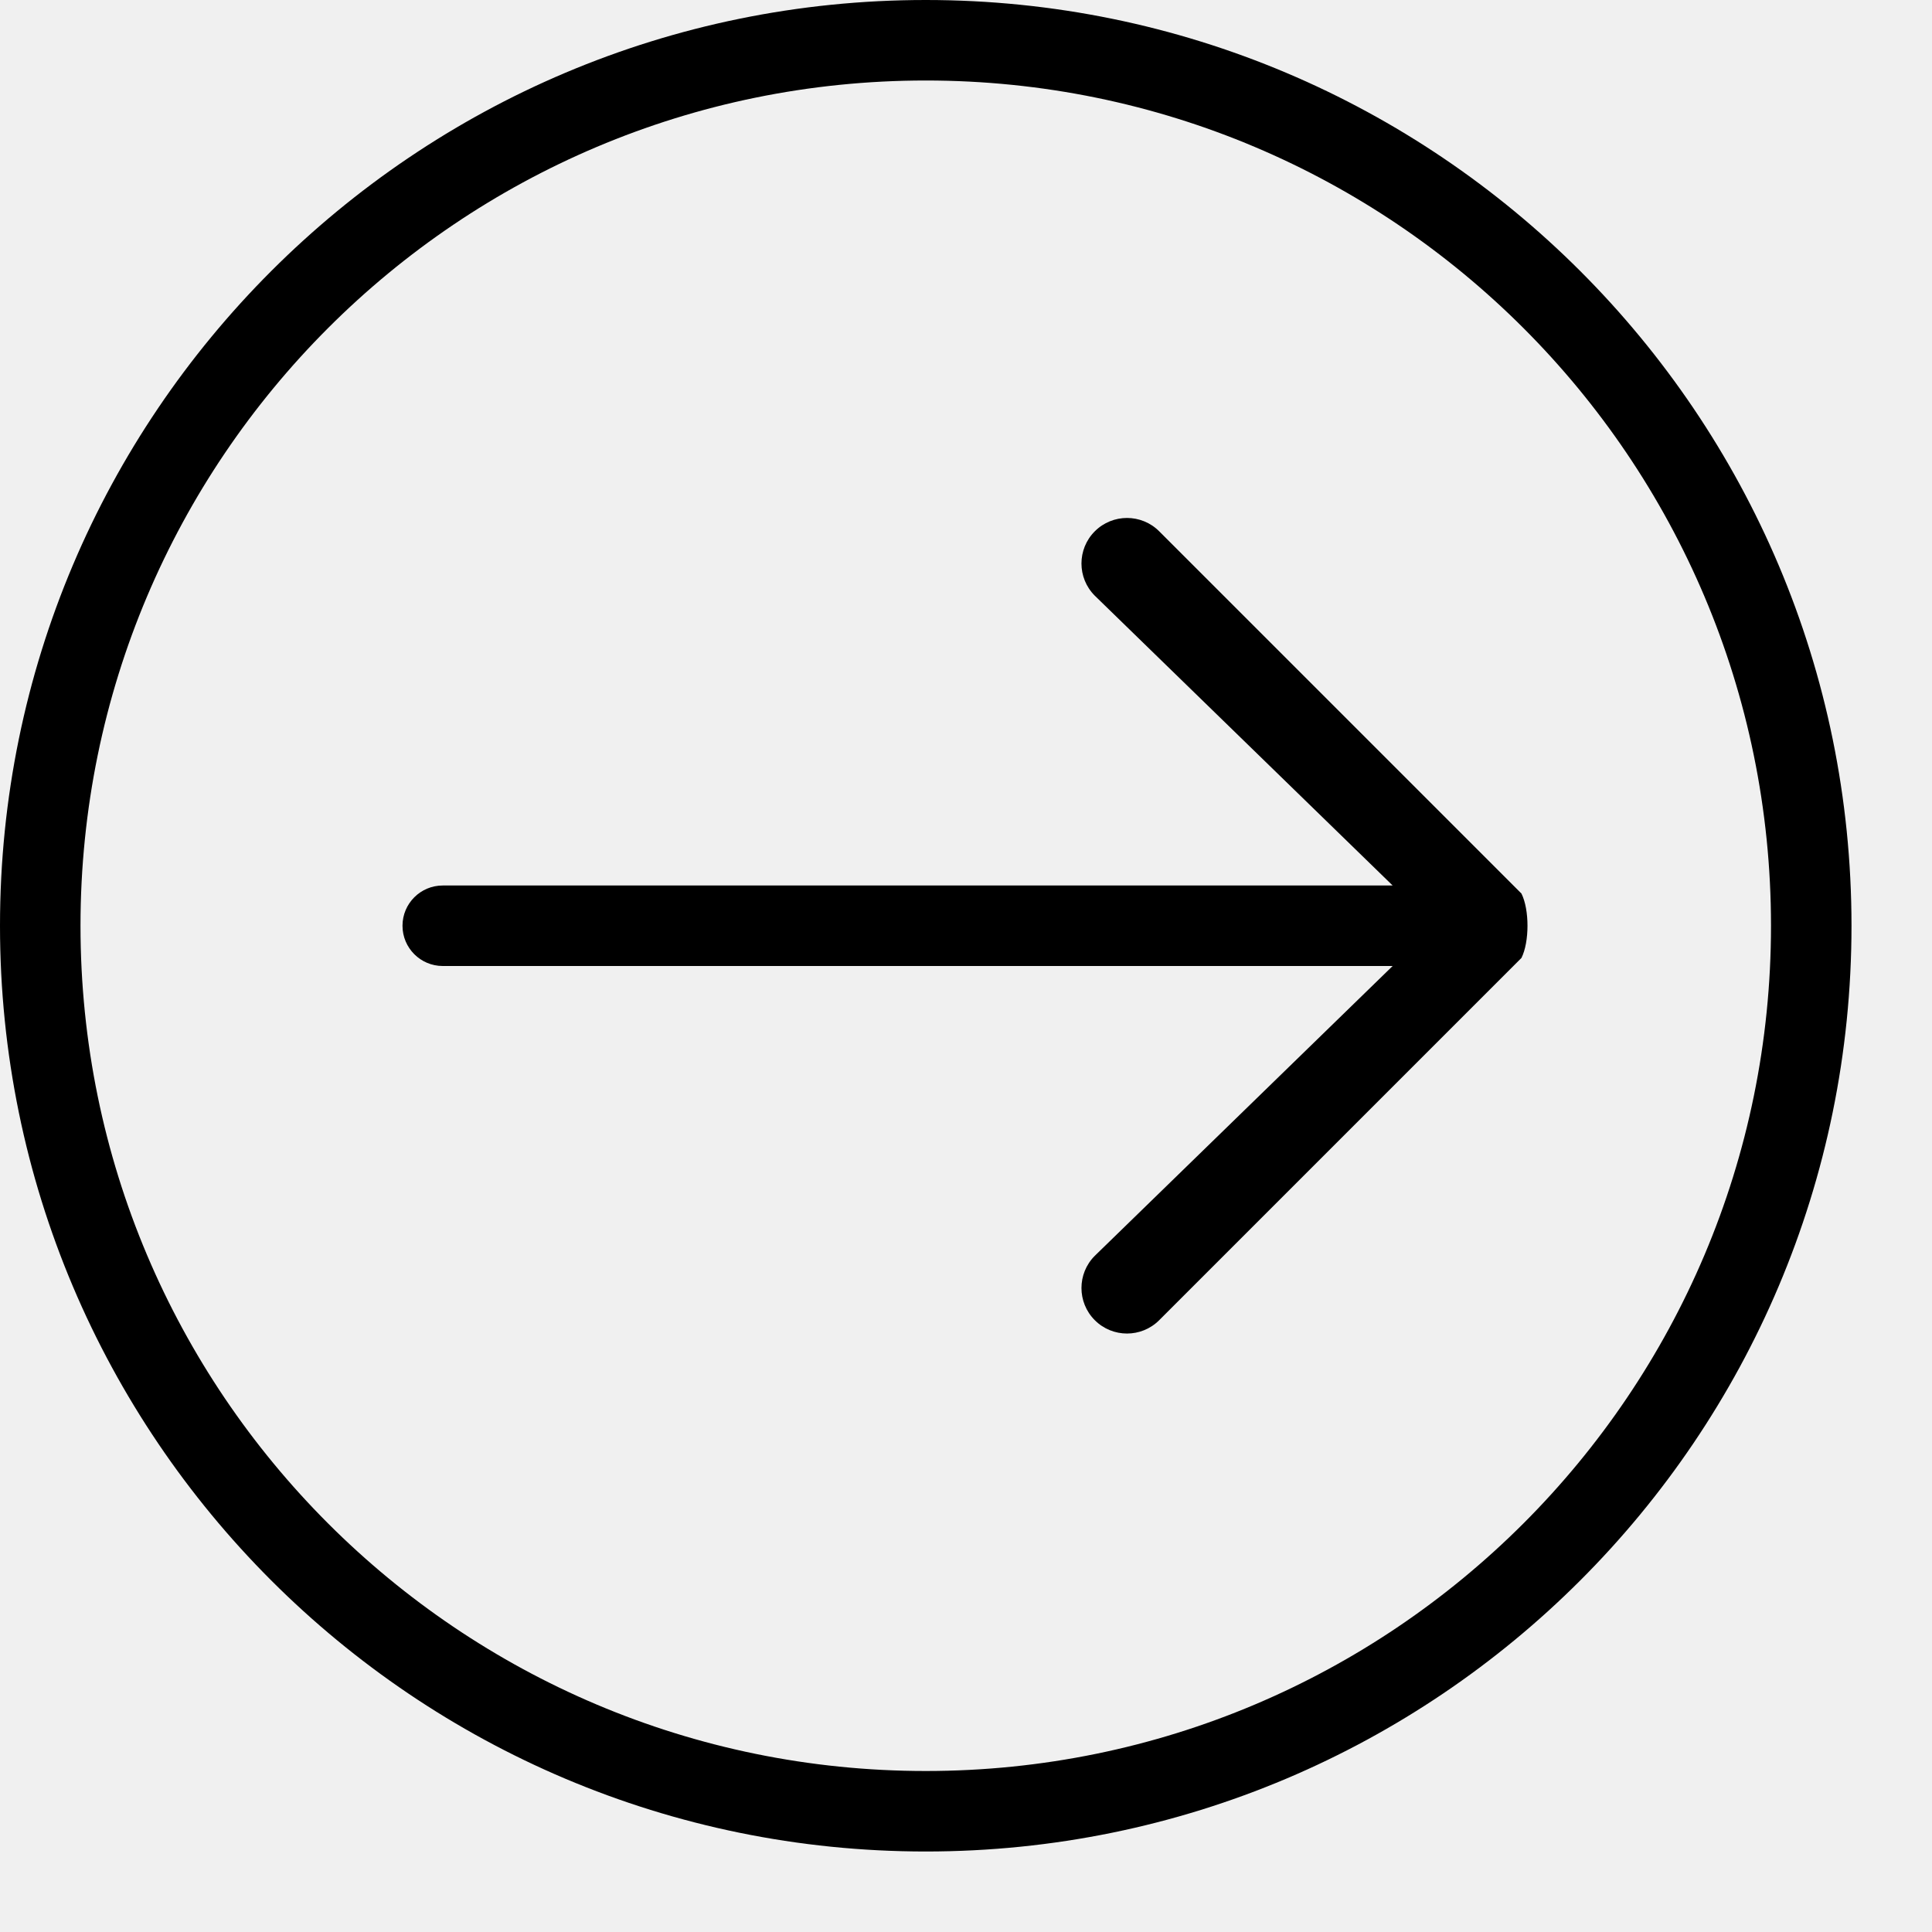
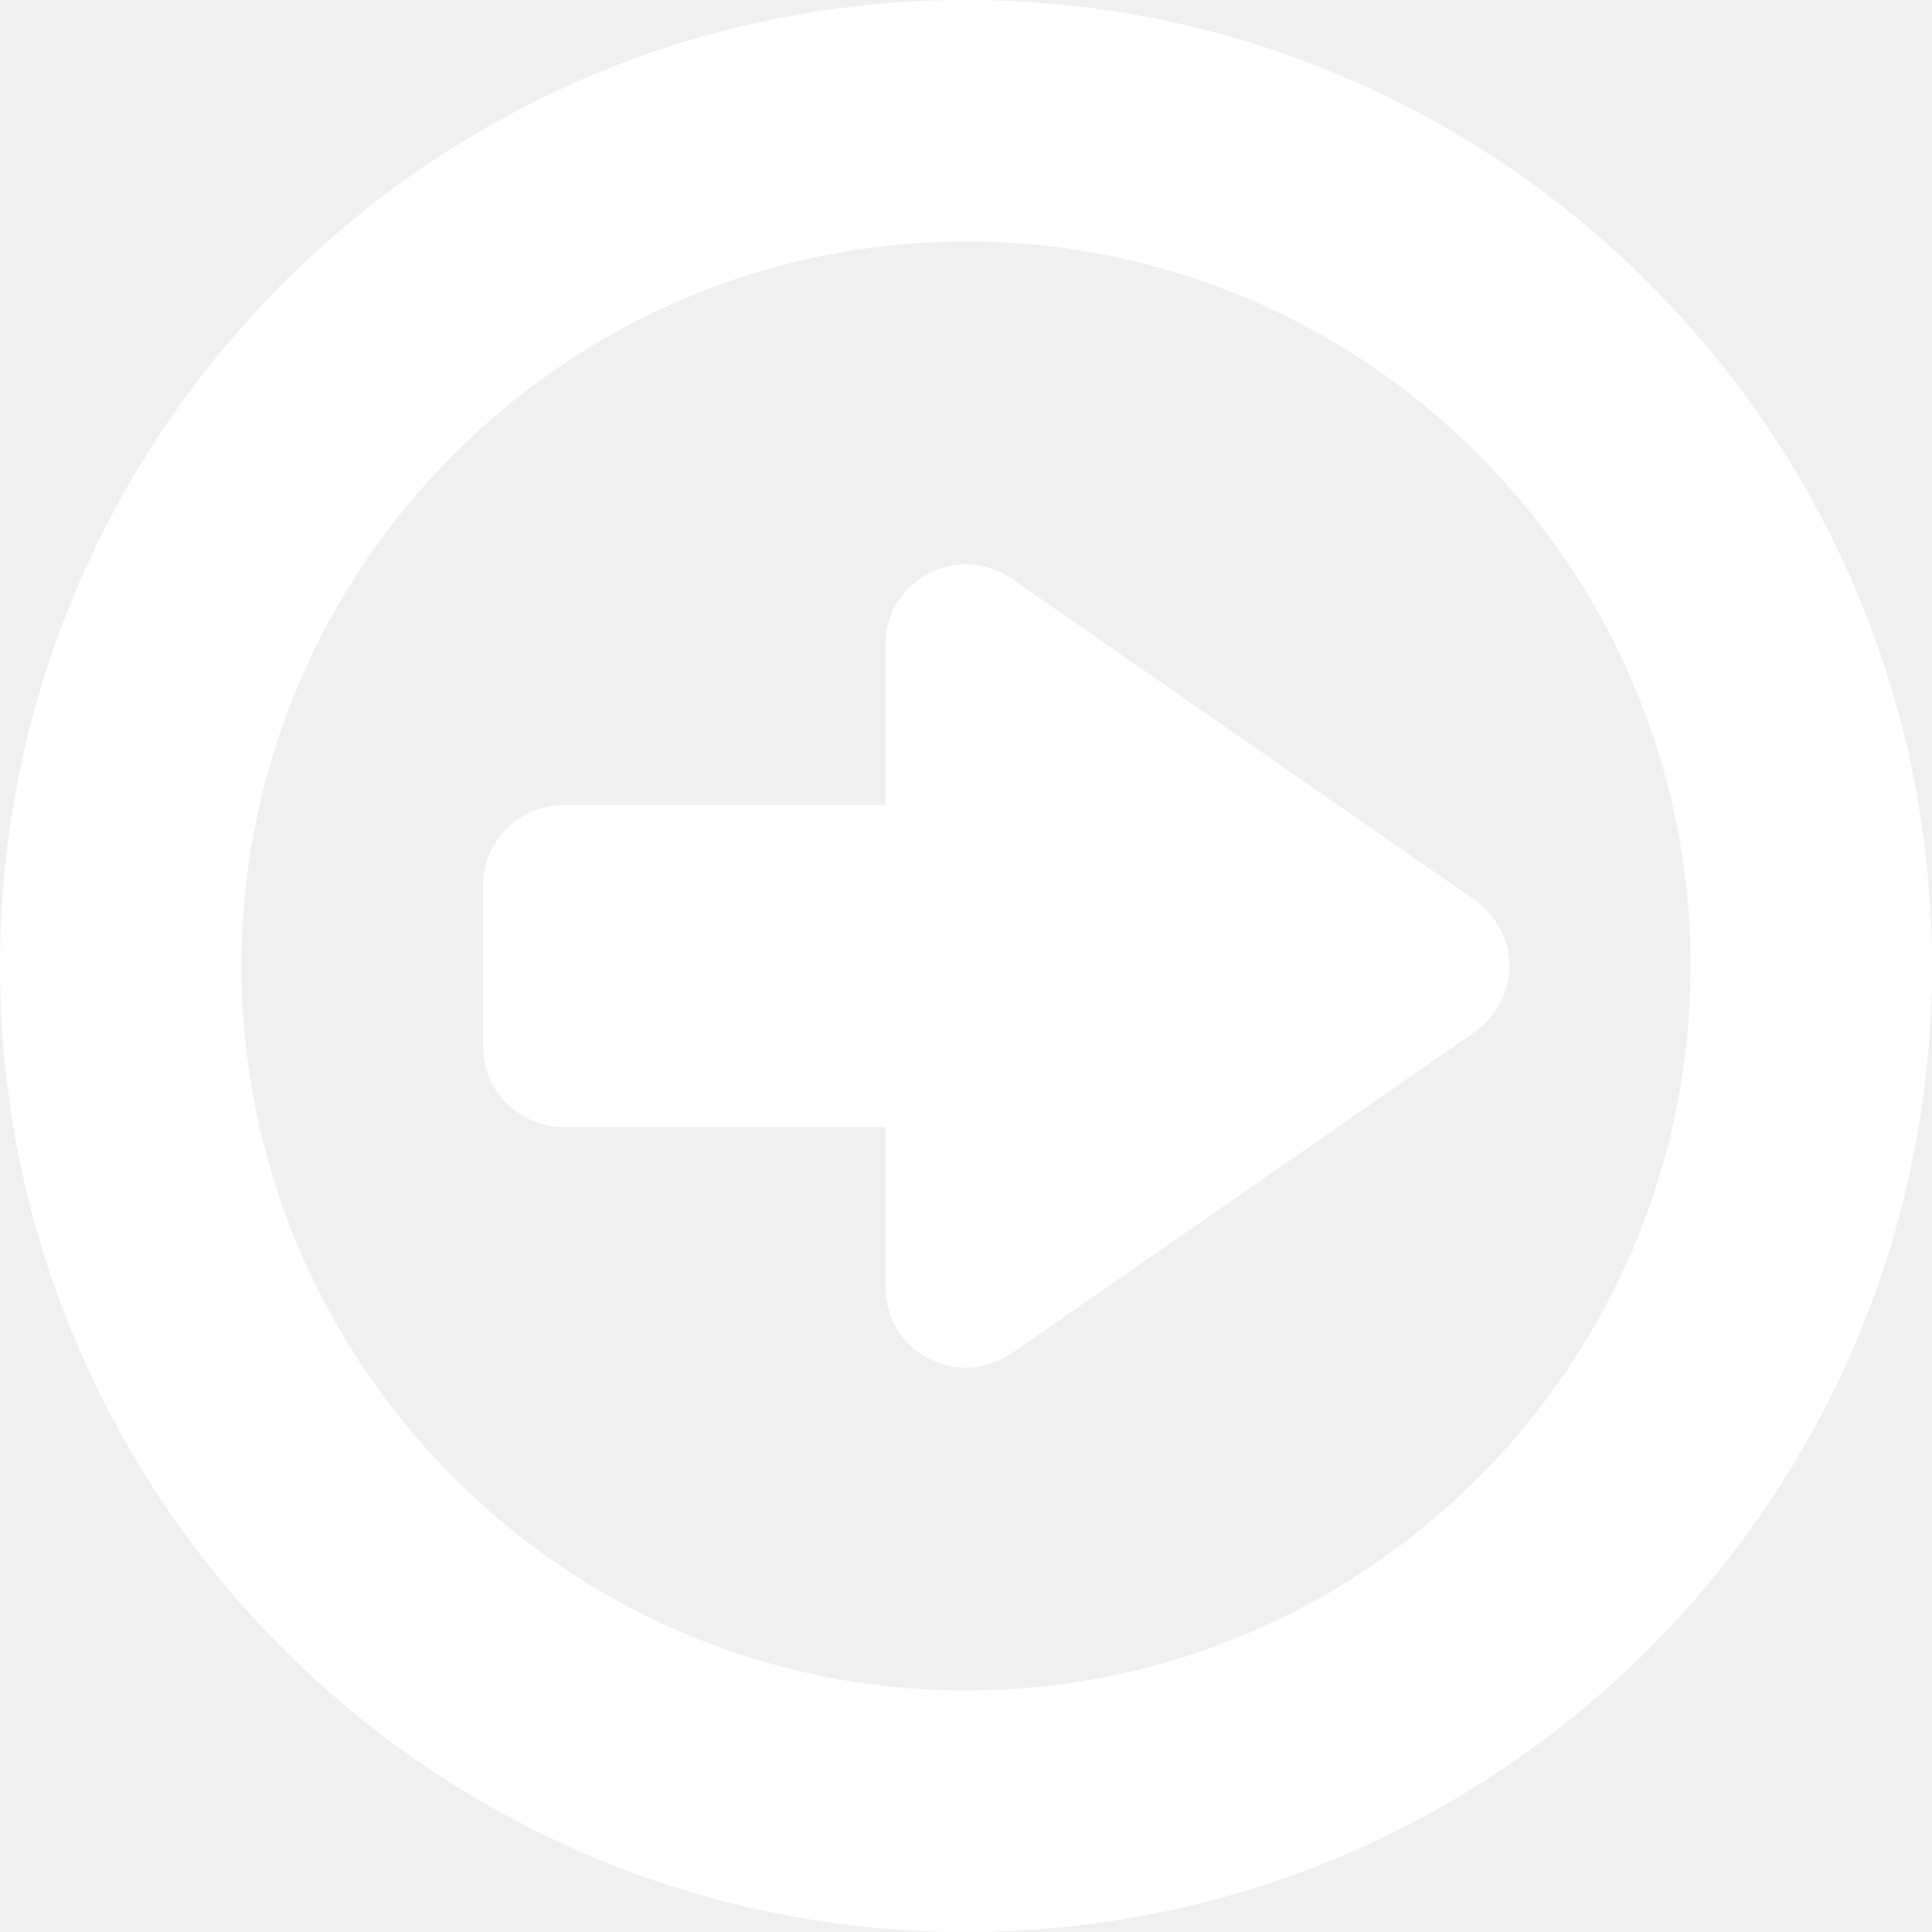
- <svg xmlns="http://www.w3.org/2000/svg" width="24" height="24" viewBox="0 0 24 24">
-   <path d="M0 11.5a11.5 11.5 0 1 1 23 0 11.5 11.5 0 0 1-23 0zm1 0a10.5 10.5 0 1 0 21 0 10.5 10.5 0 0 0-21 0z" />
-   <path d="M13.6 7.4a.5.5 0 0 1 .8-.8l4.5 4.5c.1.2.1.6 0 .8l-4.5 4.5a.5.5 0 0 1-.8-.8l3.7-3.6H5.5a.5.5 0 1 1 0-1h11.8z" />
+ <svg xmlns="http://www.w3.org/2000/svg" width="300px" height="300px" viewBox="0 0 300 300" version="1.1">
+   <g id="Mocks" stroke="none" stroke-width="1" fill="none" fill-rule="evenodd">
+     <g id="Artboard" transform="translate(-1793, -615)" fill="#FFFFFF" fill-rule="nonzero">
+       <path d="M1943,915 C1860.25,915 1793,847.75 1793,765 C1793,682.25 1860.25,615 1943,615 C2025.75,615 2093,682.25 2093,765 C2093,847.75 2025.75,915 1943,915 Z M1943,877.5 C2005,877.5 2055.5,827 2055.5,765 C2055.5,703 2005,652.5 1943,652.5 C1881,652.5 1830.5,703 1830.5,765 C1830.5,827 1881,877.5 1943,877.5 Z M1950.125,825.125 C1947.875,826.625 1945.375,827.375 1943,827.375 C1936.5,827.375 1930.5,822.25 1930.5,814.875 L1930.5,790 L1880.5,790 C1873.625,790 1868,784.375 1868,777.5 L1868,752.5 C1868,745.625 1873.625,740 1880.5,740 L1930.5,740 L1930.5,715.125 C1930.5,707.75 1936.5,702.625 1943,702.625 C1945.375,702.625 1947.875,703.375 1950.125,704.875 L2022,754.75 C2025.5,757.25 2027.375,761.125 2027.375,765 C2027.375,768.875 2025.5,772.75 2022,775.25 L1950.125,825.125 Z" id="" />
+     </g>
+   </g>
</svg>
